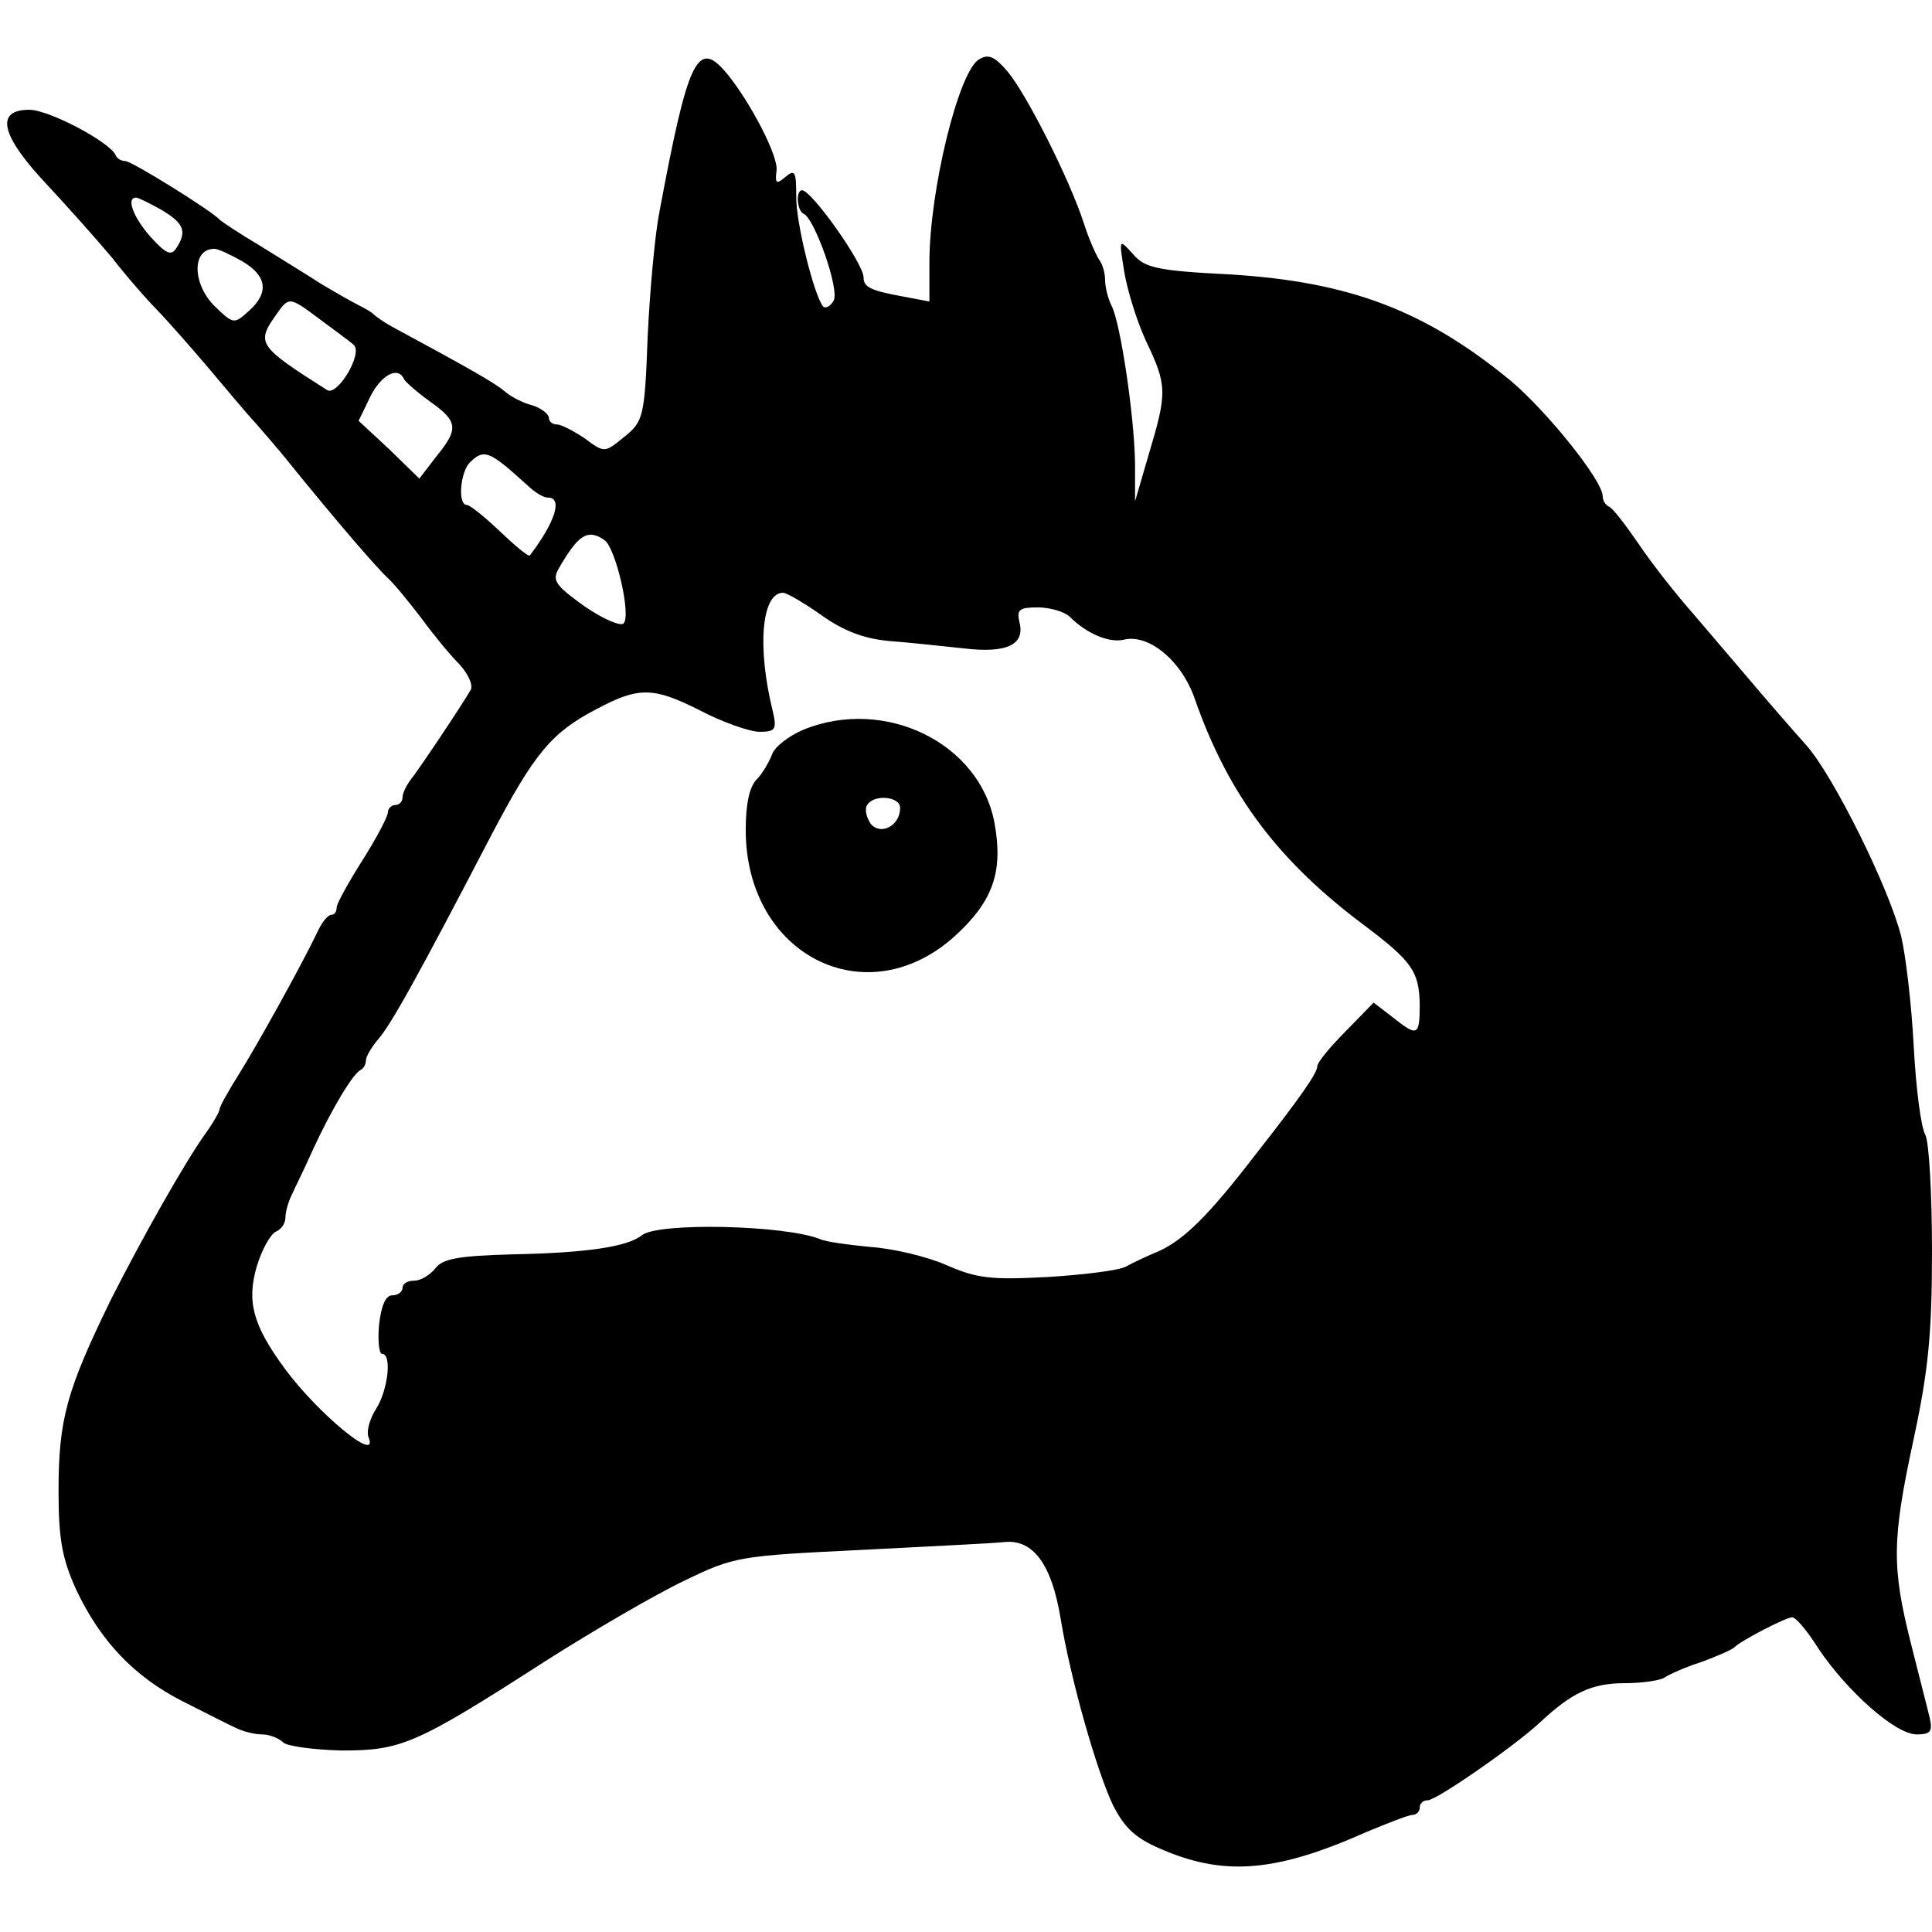
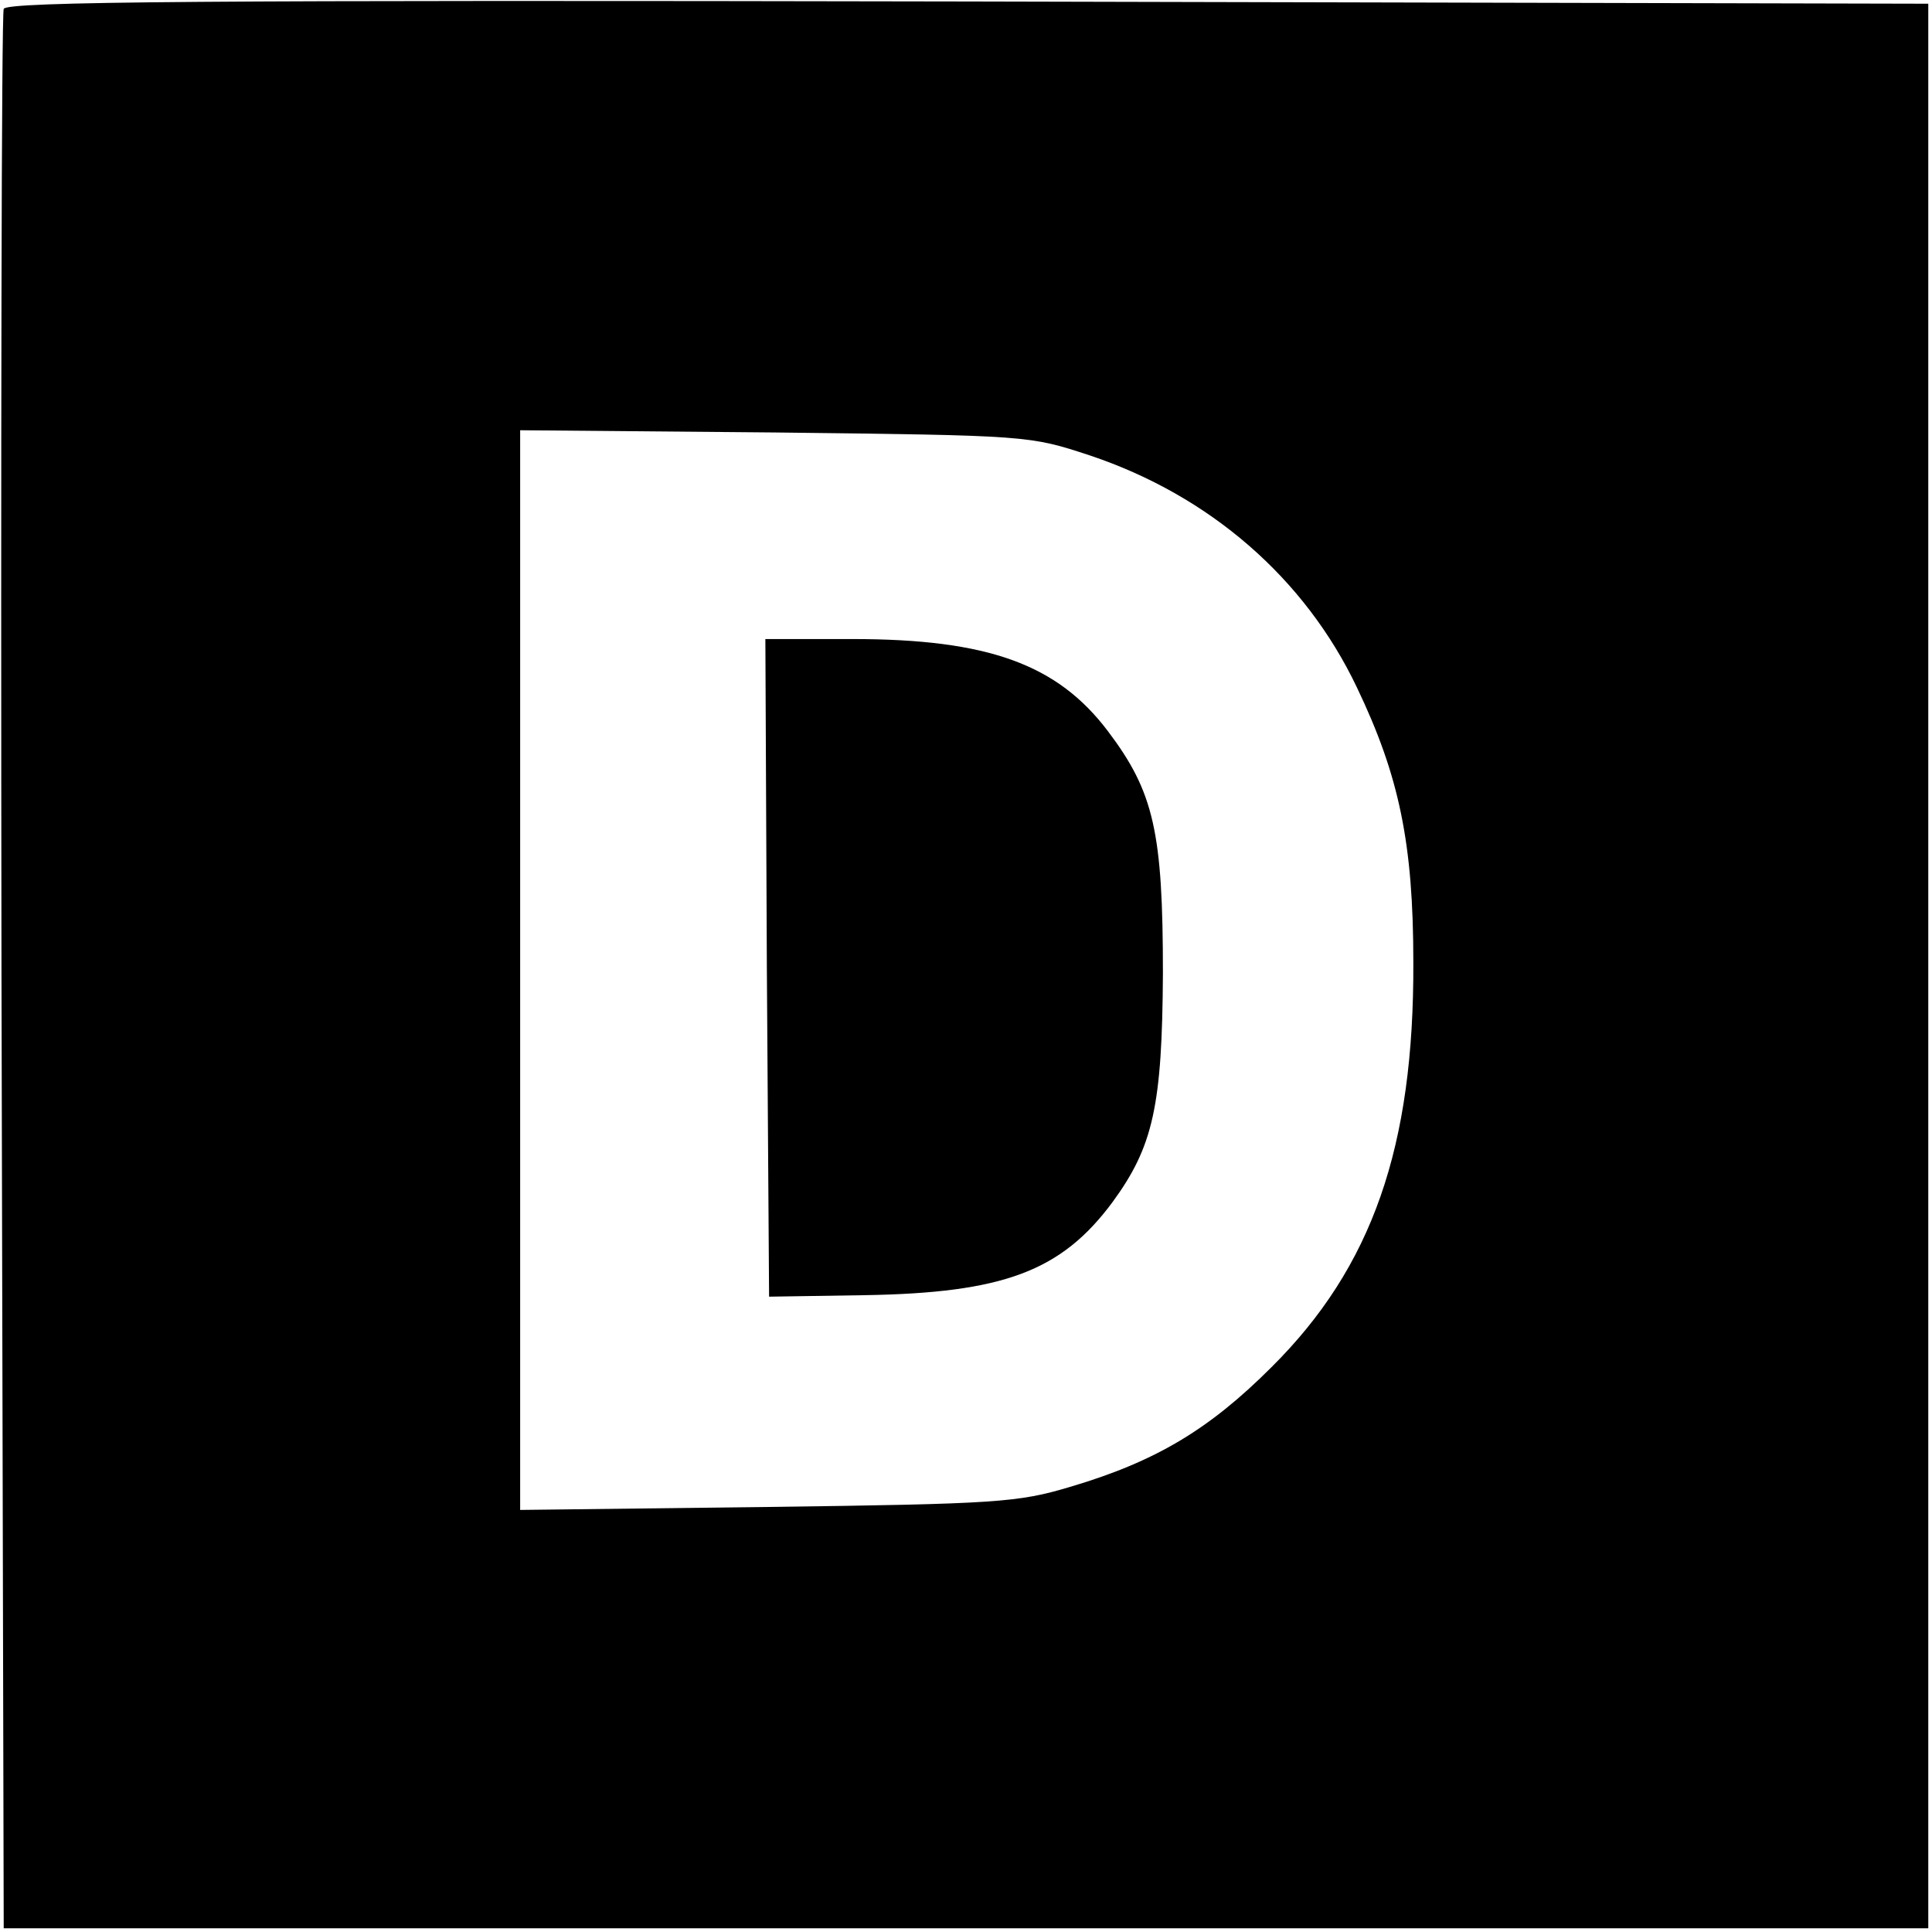
- <svg xmlns="http://www.w3.org/2000/svg" version="1.0" width="264pt" height="264pt" viewBox="0 0 264 264" preserveAspectRatio="xMidYMid meet">
-   <g transform="translate(0,264) scale(0.1,-0.1)" fill="#000000" stroke="none">
-     <path d="M1338 2559 c-28 -16 -68 -179 -68 -278 l0 -53 -37 7 c-44 8 -53 13 -53 26 0 19 -71 119 -84 119 -9 0 -7 -28 2 -32 15 -6 50 -105 41 -119 -4 -7 -10 -11 -14 -8 -12 13 -38 116 -37 152 0 33 -2 36 -15 25 -12 -10 -14 -9 -12 8 4 19 -37 97 -69 135 -39 46 -52 18 -91 -191 -6 -30 -13 -107 -16 -170 -4 -110 -6 -116 -32 -137 -27 -22 -27 -22 -54 -2 -15 10 -32 19 -38 19 -6 0 -11 4 -11 9 0 5 -10 13 -22 17 -13 3 -30 12 -38 19 -13 11 -42 28 -155 89 -11 6 -22 14 -25 17 -3 3 -12 8 -20 12 -8 4 -31 17 -51 29 -20 13 -58 36 -85 53 -27 16 -51 32 -54 35 -11 12 -120 80 -129 80 -5 0 -11 3 -13 8 -8 18 -91 62 -118 62 -47 0 -39 -35 23 -101 28 -30 69 -76 90 -101 20 -26 50 -60 65 -75 15 -16 45 -50 67 -76 22 -26 51 -61 65 -76 14 -16 32 -37 40 -47 76 -94 126 -151 140 -164 9 -8 29 -33 46 -55 16 -22 39 -50 52 -63 12 -13 19 -29 15 -35 -14 -24 -73 -112 -83 -124 -5 -7 -10 -17 -10 -23 0 -5 -4 -10 -10 -10 -5 0 -10 -5 -10 -10 0 -6 -16 -36 -35 -66 -19 -30 -35 -59 -35 -64 0 -6 -3 -10 -7 -10 -5 0 -13 -10 -19 -23 -22 -46 -82 -154 -107 -194 -15 -24 -27 -45 -27 -49 0 -3 -9 -19 -20 -34 -29 -41 -87 -144 -128 -225 -61 -125 -72 -164 -72 -263 0 -65 5 -92 24 -134 33 -70 79 -119 146 -153 30 -15 63 -32 72 -36 10 -5 26 -9 36 -9 10 0 23 -5 29 -11 5 -5 41 -10 80 -11 81 0 101 8 278 122 66 42 152 92 190 110 68 33 75 34 240 42 94 5 183 9 199 11 38 3 63 -31 75 -103 14 -86 50 -211 72 -257 17 -33 32 -46 71 -62 84 -35 155 -28 276 26 29 12 57 23 62 23 6 0 10 5 10 10 0 6 5 10 11 10 12 0 120 75 154 107 43 40 70 53 115 53 25 0 50 4 55 8 6 4 28 14 50 21 22 8 42 17 45 20 7 8 70 41 79 41 5 0 21 -19 36 -43 39 -58 105 -117 134 -117 19 0 22 4 18 22 -3 13 -15 59 -26 103 -26 104 -26 140 4 279 20 93 25 144 25 256 0 78 -4 149 -9 159 -6 10 -13 64 -16 122 -3 57 -11 124 -17 149 -16 65 -92 219 -130 262 -18 20 -51 58 -73 84 -22 26 -59 69 -81 95 -23 26 -57 69 -75 96 -18 26 -36 50 -41 51 -4 2 -8 8 -8 14 0 21 -75 115 -126 158 -117 96 -220 135 -383 145 -100 5 -117 9 -133 28 -19 21 -19 21 -12 -23 4 -25 17 -68 30 -96 29 -61 29 -70 4 -154 l-19 -65 0 52 c-1 65 -20 192 -32 215 -5 10 -9 26 -9 36 0 10 -4 22 -8 27 -4 6 -14 28 -21 50 -19 59 -78 176 -104 207 -17 20 -26 25 -39 17z m-1117 -206 c30 -18 35 -29 20 -52 -7 -11 -14 -8 -35 15 -24 27 -34 54 -20 54 3 0 19 -8 35 -17z m110 -70 c34 -20 37 -43 9 -68 -20 -18 -21 -18 -45 5 -32 30 -34 80 -2 80 5 0 22 -8 38 -17z m107 -80 c20 -15 41 -30 45 -34 14 -11 -22 -71 -36 -62 -93 59 -97 64 -71 101 19 27 18 28 62 -5z m114 -81 c2 -4 18 -18 36 -31 38 -27 39 -37 8 -75 l-23 -30 -41 40 -42 39 16 33 c15 30 38 42 46 24z m139 -119 c12 -10 27 -24 34 -30 8 -7 18 -13 24 -13 20 0 10 -33 -25 -79 -2 -2 -20 13 -41 33 -21 20 -41 36 -45 36 -13 0 -9 45 4 58 16 16 24 15 49 -5z m135 -101 c15 -10 37 -103 26 -114 -4 -4 -28 6 -54 24 -40 29 -44 35 -34 52 26 45 39 54 62 38z m297 -103 c31 -22 59 -32 93 -35 27 -2 73 -7 101 -10 59 -7 84 5 76 36 -4 17 0 20 25 20 17 0 37 -6 44 -13 23 -23 54 -36 74 -31 34 8 79 -29 97 -82 46 -131 114 -221 232 -309 65 -49 74 -63 75 -107 0 -44 -3 -45 -37 -18 l-26 20 -38 -39 c-22 -22 -39 -43 -39 -48 0 -9 -21 -40 -87 -124 -60 -78 -94 -112 -128 -128 -17 -7 -38 -17 -47 -22 -10 -5 -57 -11 -107 -14 -76 -4 -96 -2 -137 16 -27 12 -74 23 -104 25 -30 3 -62 7 -70 11 -48 19 -221 23 -243 5 -20 -16 -77 -24 -176 -26 -75 -2 -96 -6 -106 -19 -7 -9 -20 -17 -29 -17 -9 0 -16 -4 -16 -10 0 -5 -6 -10 -14 -10 -9 0 -15 -14 -18 -40 -2 -22 0 -40 4 -40 14 0 8 -50 -8 -75 -9 -14 -14 -32 -10 -40 13 -35 -70 34 -115 95 -44 60 -52 92 -38 140 7 23 19 44 26 47 7 3 13 11 13 19 0 8 4 22 9 32 4 9 18 37 29 62 26 56 55 104 65 108 4 2 7 8 7 13 0 5 7 17 16 28 18 20 55 87 156 281 59 112 82 139 143 171 58 31 78 30 140 -1 32 -17 70 -30 83 -30 21 0 24 3 18 28 -22 89 -15 162 14 162 5 0 29 -14 53 -31z" />
-     <path d="M1098 1643 c-21 -9 -40 -24 -43 -34 -4 -10 -13 -26 -21 -34 -10 -10 -15 -34 -15 -69 0 -172 166 -255 287 -144 51 47 65 87 53 153 -20 110 -150 173 -261 128z m132 -107 c0 -24 -26 -38 -40 -22 -6 9 -9 20 -5 26 9 15 45 12 45 -4z" />
+ <svg xmlns="http://www.w3.org/2000/svg" version="1.0" width="260pt" height="260pt" viewBox="0 0 260 260" preserveAspectRatio="xMidYMid meet">
+   <g transform="translate(0,260) scale(0.1,-0.1)" fill="#000000" stroke="none">
+     <path d="M5 2588 c-3 -7 -4 -591 -3 -1298 l3 -1285 1295 0 1295 0 0 1295 0 1295 -1293 3 c-1029 2 -1294 0 -1297 -10z m1462 -601 c161 -54 289 -165 359 -312 57 -119 76 -210 76 -370 1 -248 -55 -410 -191 -545 -84 -84 -156 -127 -271 -161 -70 -21 -99 -23 -407 -27 l-333 -4 0 727 0 726 343 -3 c342 -4 342 -4 424 -31z" />
+     <path d="M1032 1298 l3 -443 128 2 c187 3 265 32 334 125 55 75 67 130 68 308 0 190 -12 244 -74 326 -68 90 -161 124 -344 124 l-117 0 2 -442z" />
  </g>
</svg>
